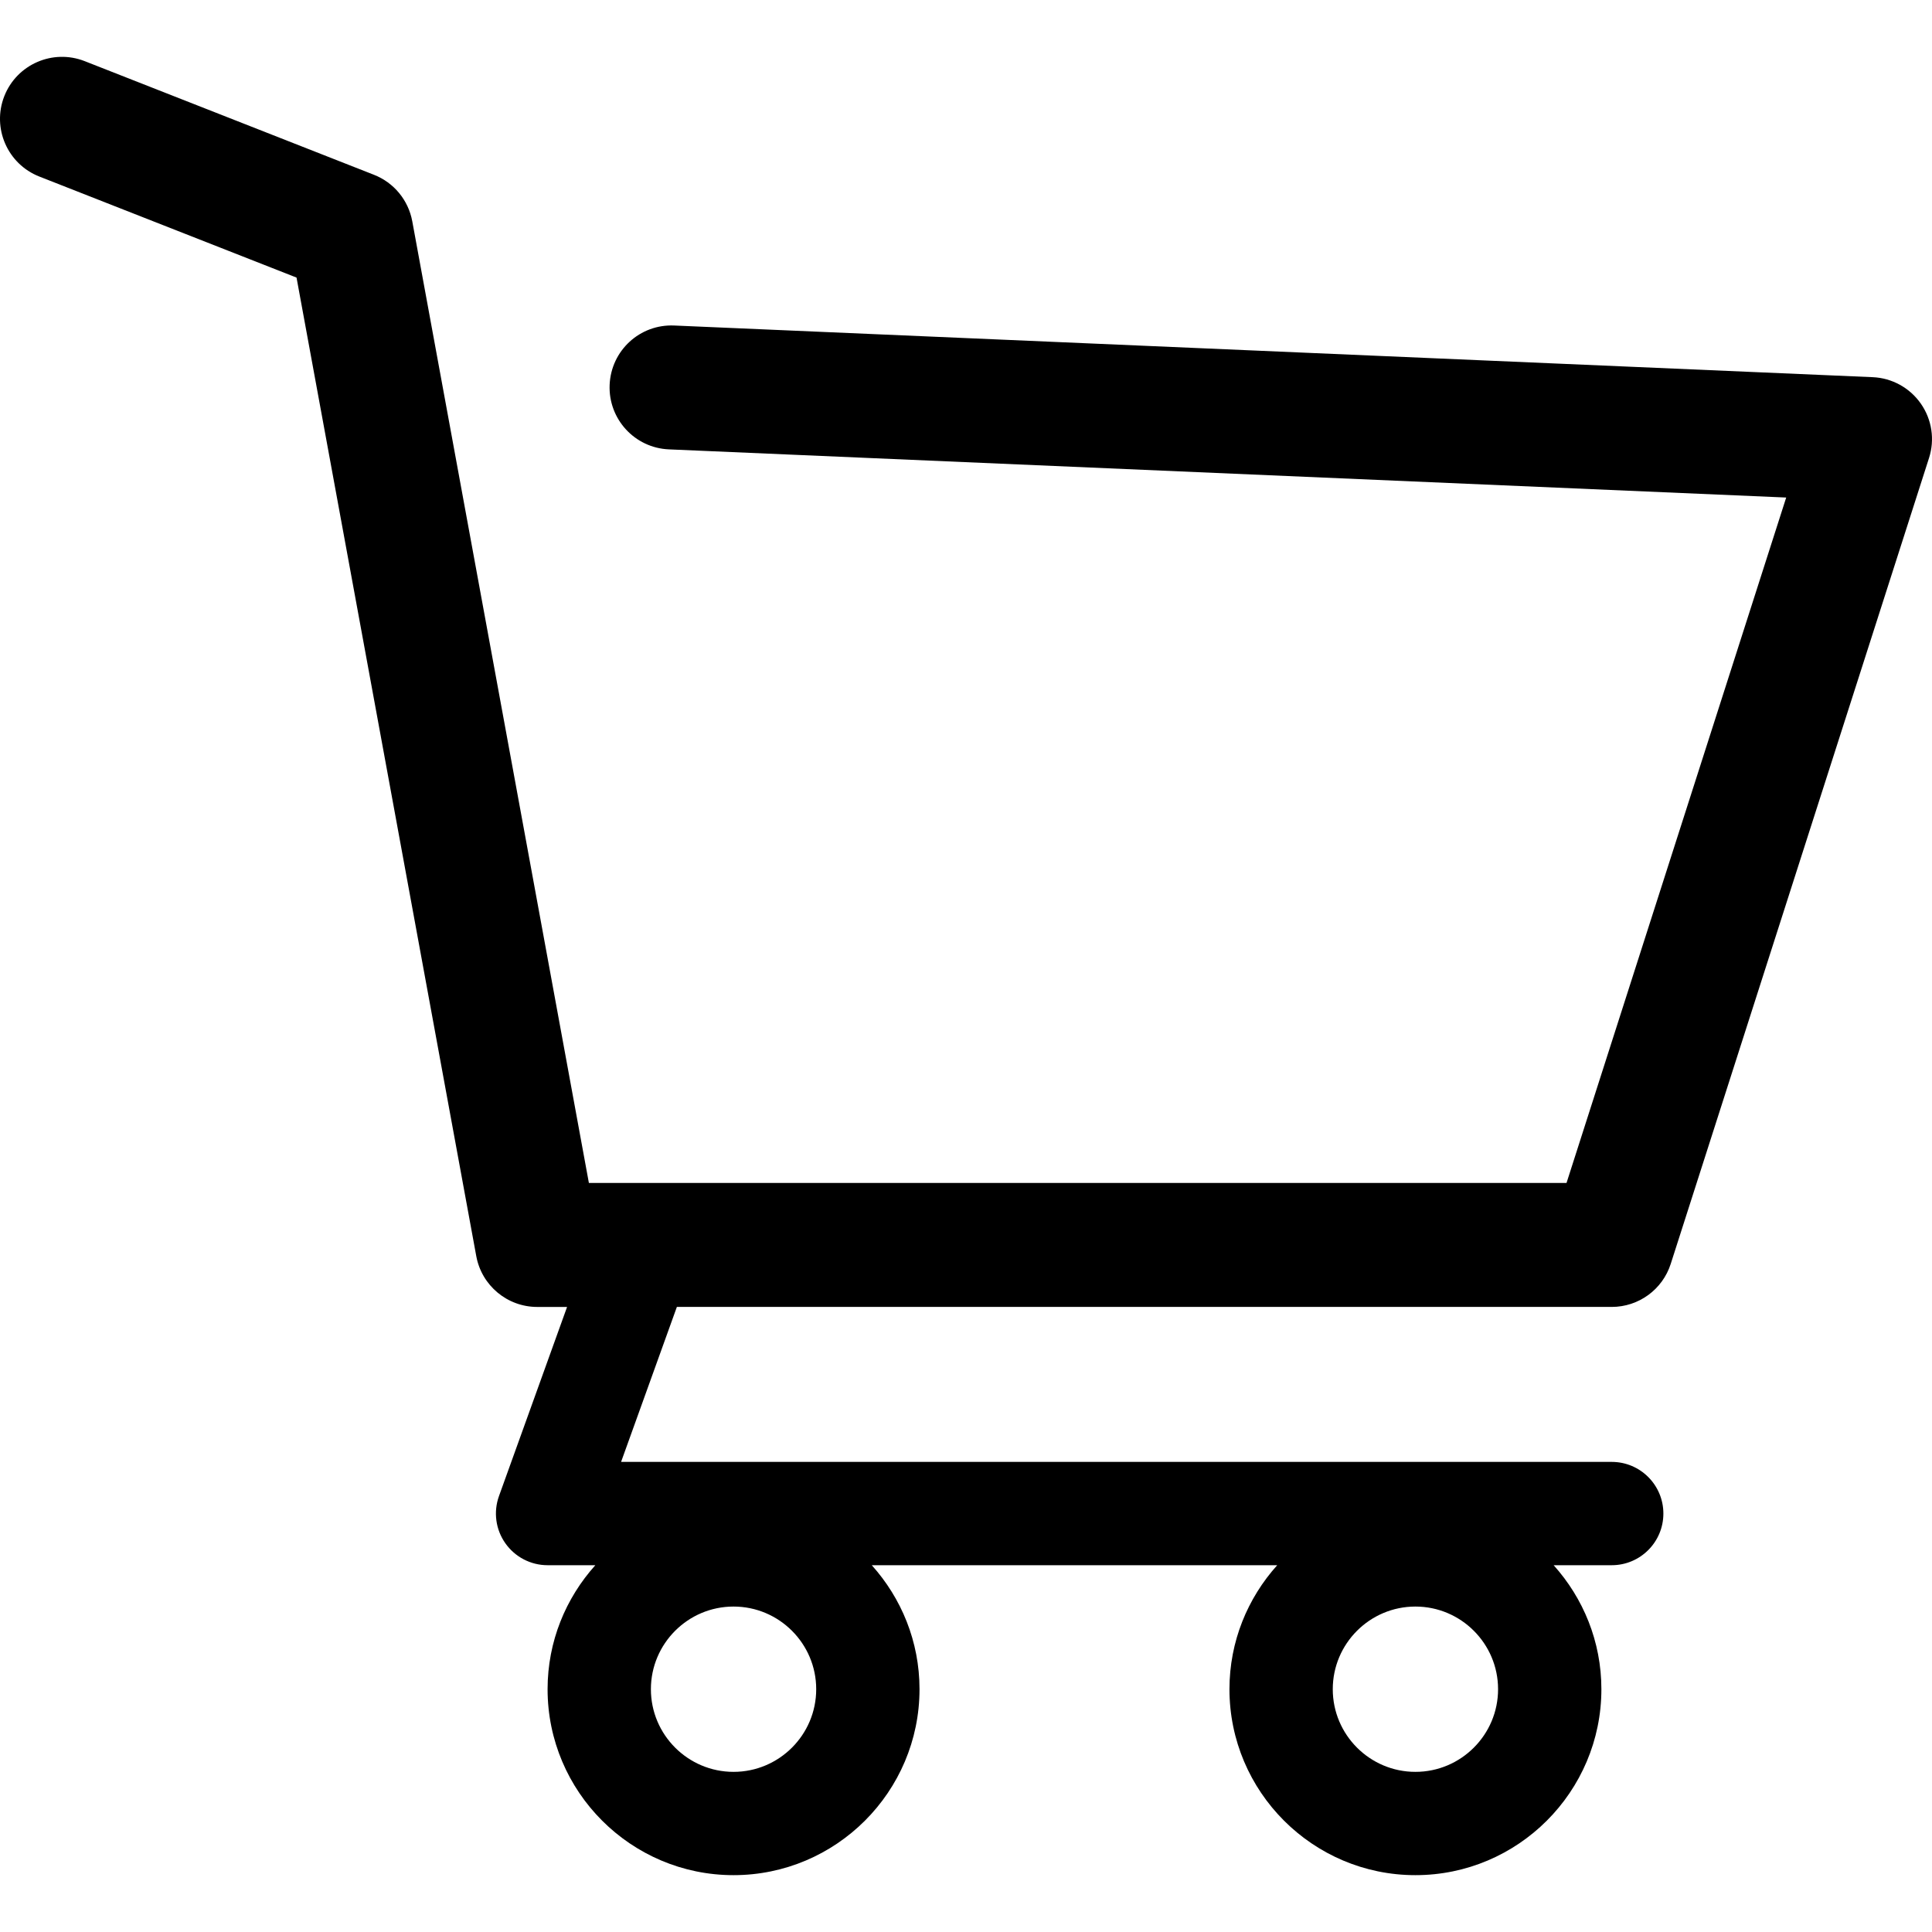
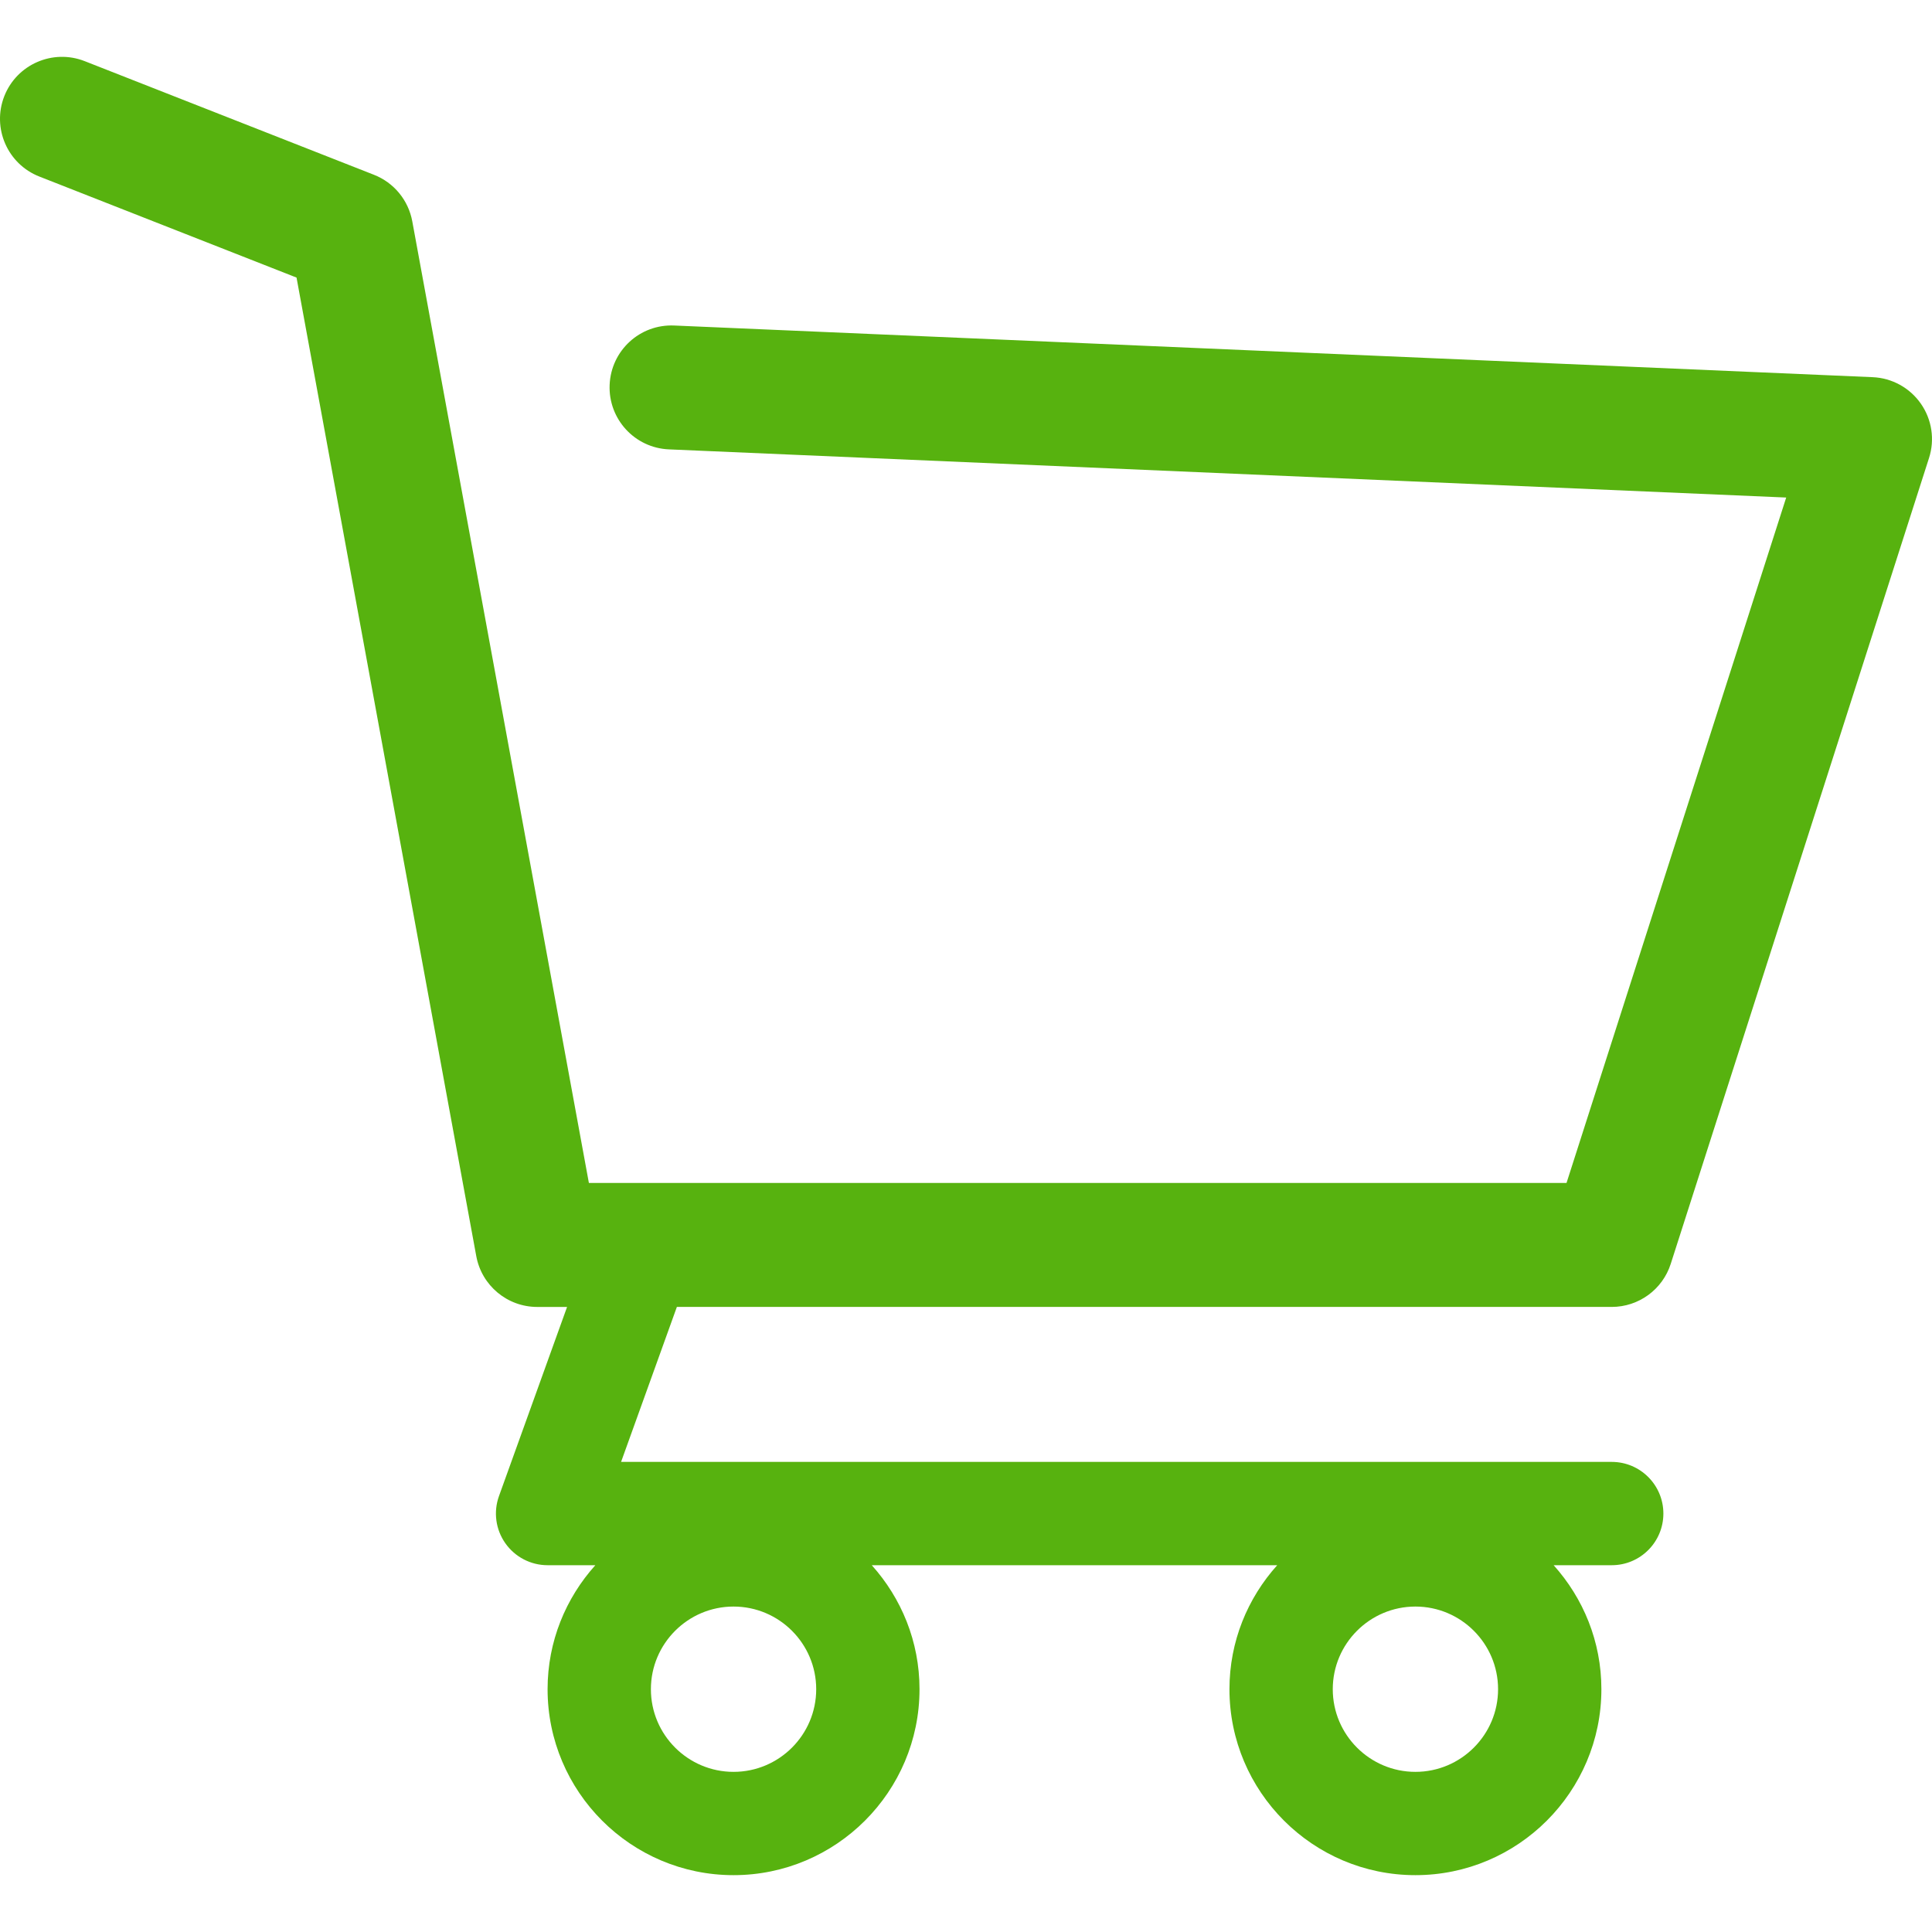
- <svg xmlns="http://www.w3.org/2000/svg" version="1.1" id="Capa_1" x="0px" y="0px" width="32px" height="32px" viewBox="0 0 446.853 446.853" style="enable-background:new 0 0 446.853 446.853;" xml:space="preserve">
+ <svg xmlns="http://www.w3.org/2000/svg" version="1.1" id="Capa_1" x="0px" y="0px" width="32px" height="32px" strok="57b20f" viewBox="0 0 446.853 446.853" style="enable-background:new 0 0 446.853 446.853;" xml:space="preserve" fill="#57b20f">
  <g>
    <path d="M444.274,93.36c-2.558-3.666-6.674-5.932-11.145-6.123L155.942,75.289c-7.953-0.348-14.599,5.792-14.939,13.708   c-0.338,7.913,5.792,14.599,13.707,14.939l258.421,11.14L362.32,273.61H136.205L95.354,51.179   c-0.898-4.875-4.245-8.942-8.861-10.753L19.586,14.141c-7.374-2.887-15.695,0.735-18.591,8.1c-2.891,7.369,0.73,15.695,8.1,18.591   l59.491,23.371l41.572,226.335c1.253,6.804,7.183,11.746,14.104,11.746h6.896l-15.747,43.74c-1.318,3.664-0.775,7.733,1.468,10.916   c2.24,3.184,5.883,5.078,9.772,5.078h11.045c-6.844,7.617-11.045,17.646-11.045,28.675c0,23.718,19.299,43.012,43.012,43.012   s43.012-19.294,43.012-43.012c0-11.028-4.201-21.058-11.044-28.675h93.777c-6.847,7.617-11.047,17.646-11.047,28.675   c0,23.718,19.294,43.012,43.012,43.012c23.719,0,43.012-19.294,43.012-43.012c0-11.028-4.2-21.058-11.042-28.675h13.432   c6.6,0,11.948-5.349,11.948-11.947c0-6.6-5.349-11.948-11.948-11.948H143.651l12.902-35.843h216.221   c6.235,0,11.752-4.028,13.651-9.96l59.739-186.387C447.536,101.679,446.832,97.028,444.274,93.36z M169.664,409.814   c-10.543,0-19.117-8.573-19.117-19.116s8.574-19.117,19.117-19.117s19.116,8.574,19.116,19.117S180.207,409.814,169.664,409.814z    M327.373,409.814c-10.543,0-19.116-8.573-19.116-19.116s8.573-19.117,19.116-19.117s19.116,8.574,19.116,19.117   S337.916,409.814,327.373,409.814z" />
  </g>
  <g>
</g>
  <g>
</g>
  <g>
</g>
  <g>
</g>
  <g>
</g>
  <g>
</g>
  <g>
</g>
  <g>
</g>
  <g>
</g>
  <g>
</g>
  <g>
</g>
  <g>
</g>
  <g>
</g>
  <g>
</g>
  <g>
</g>
</svg>
